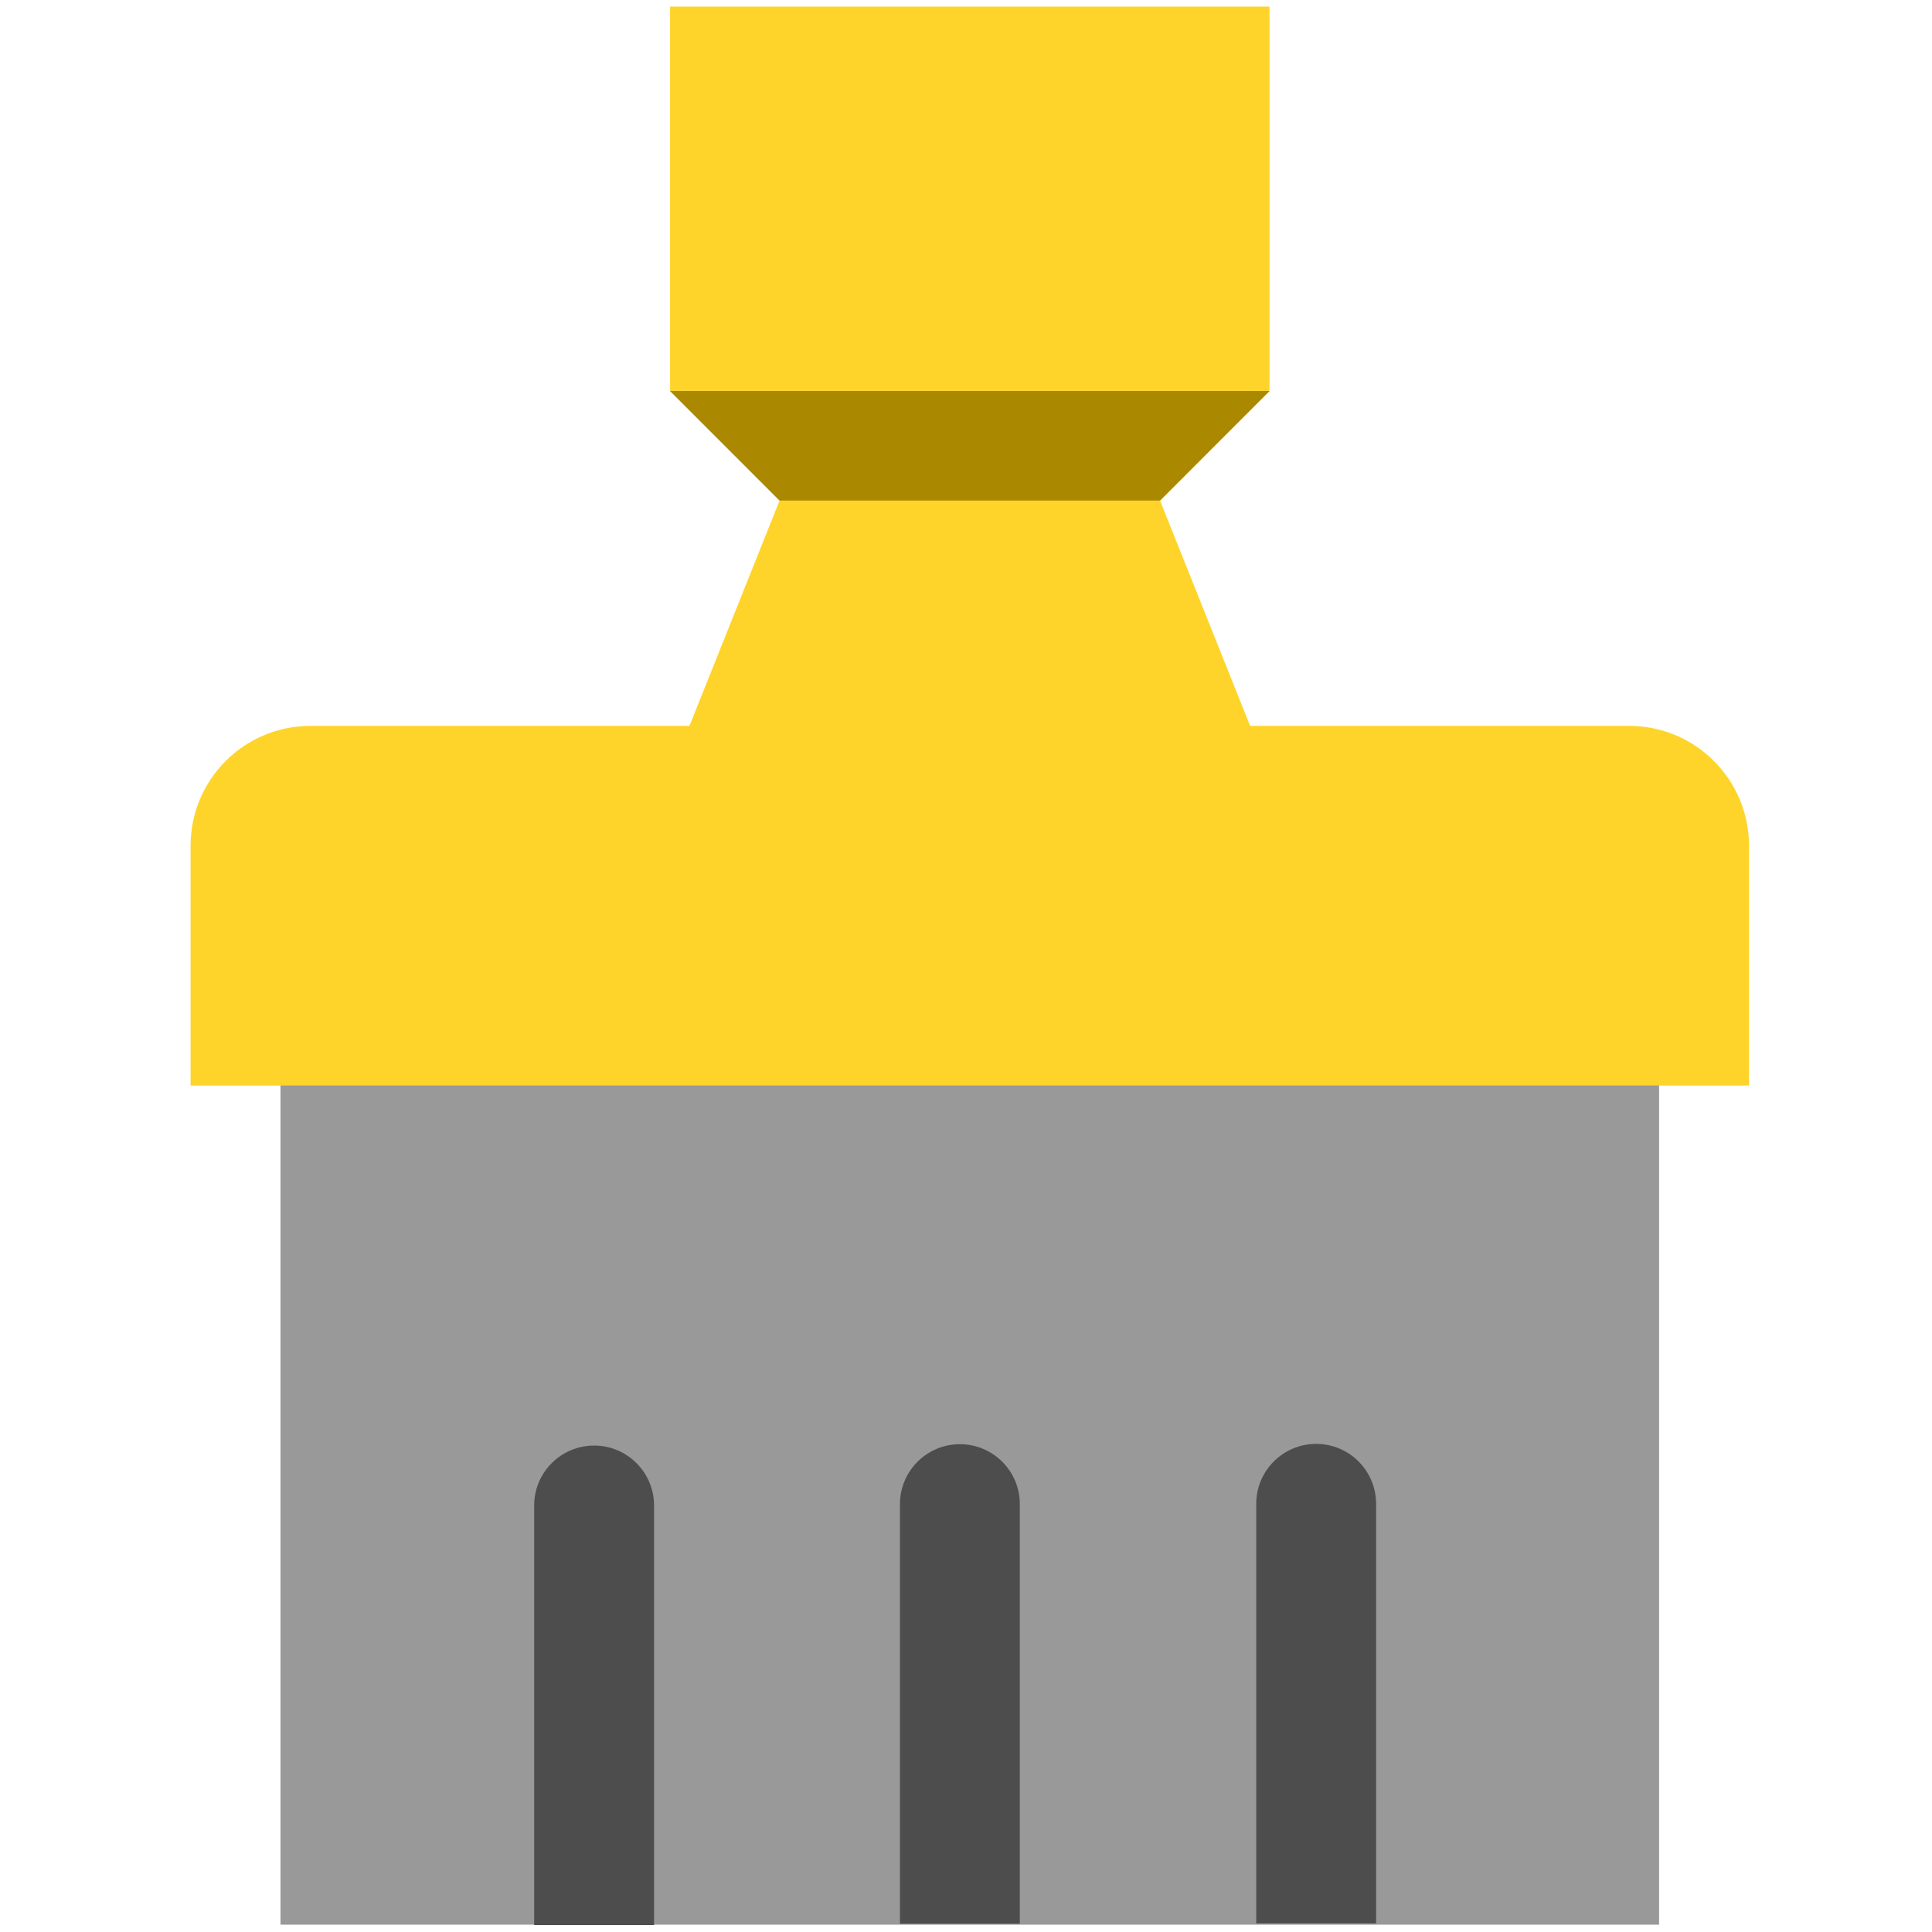
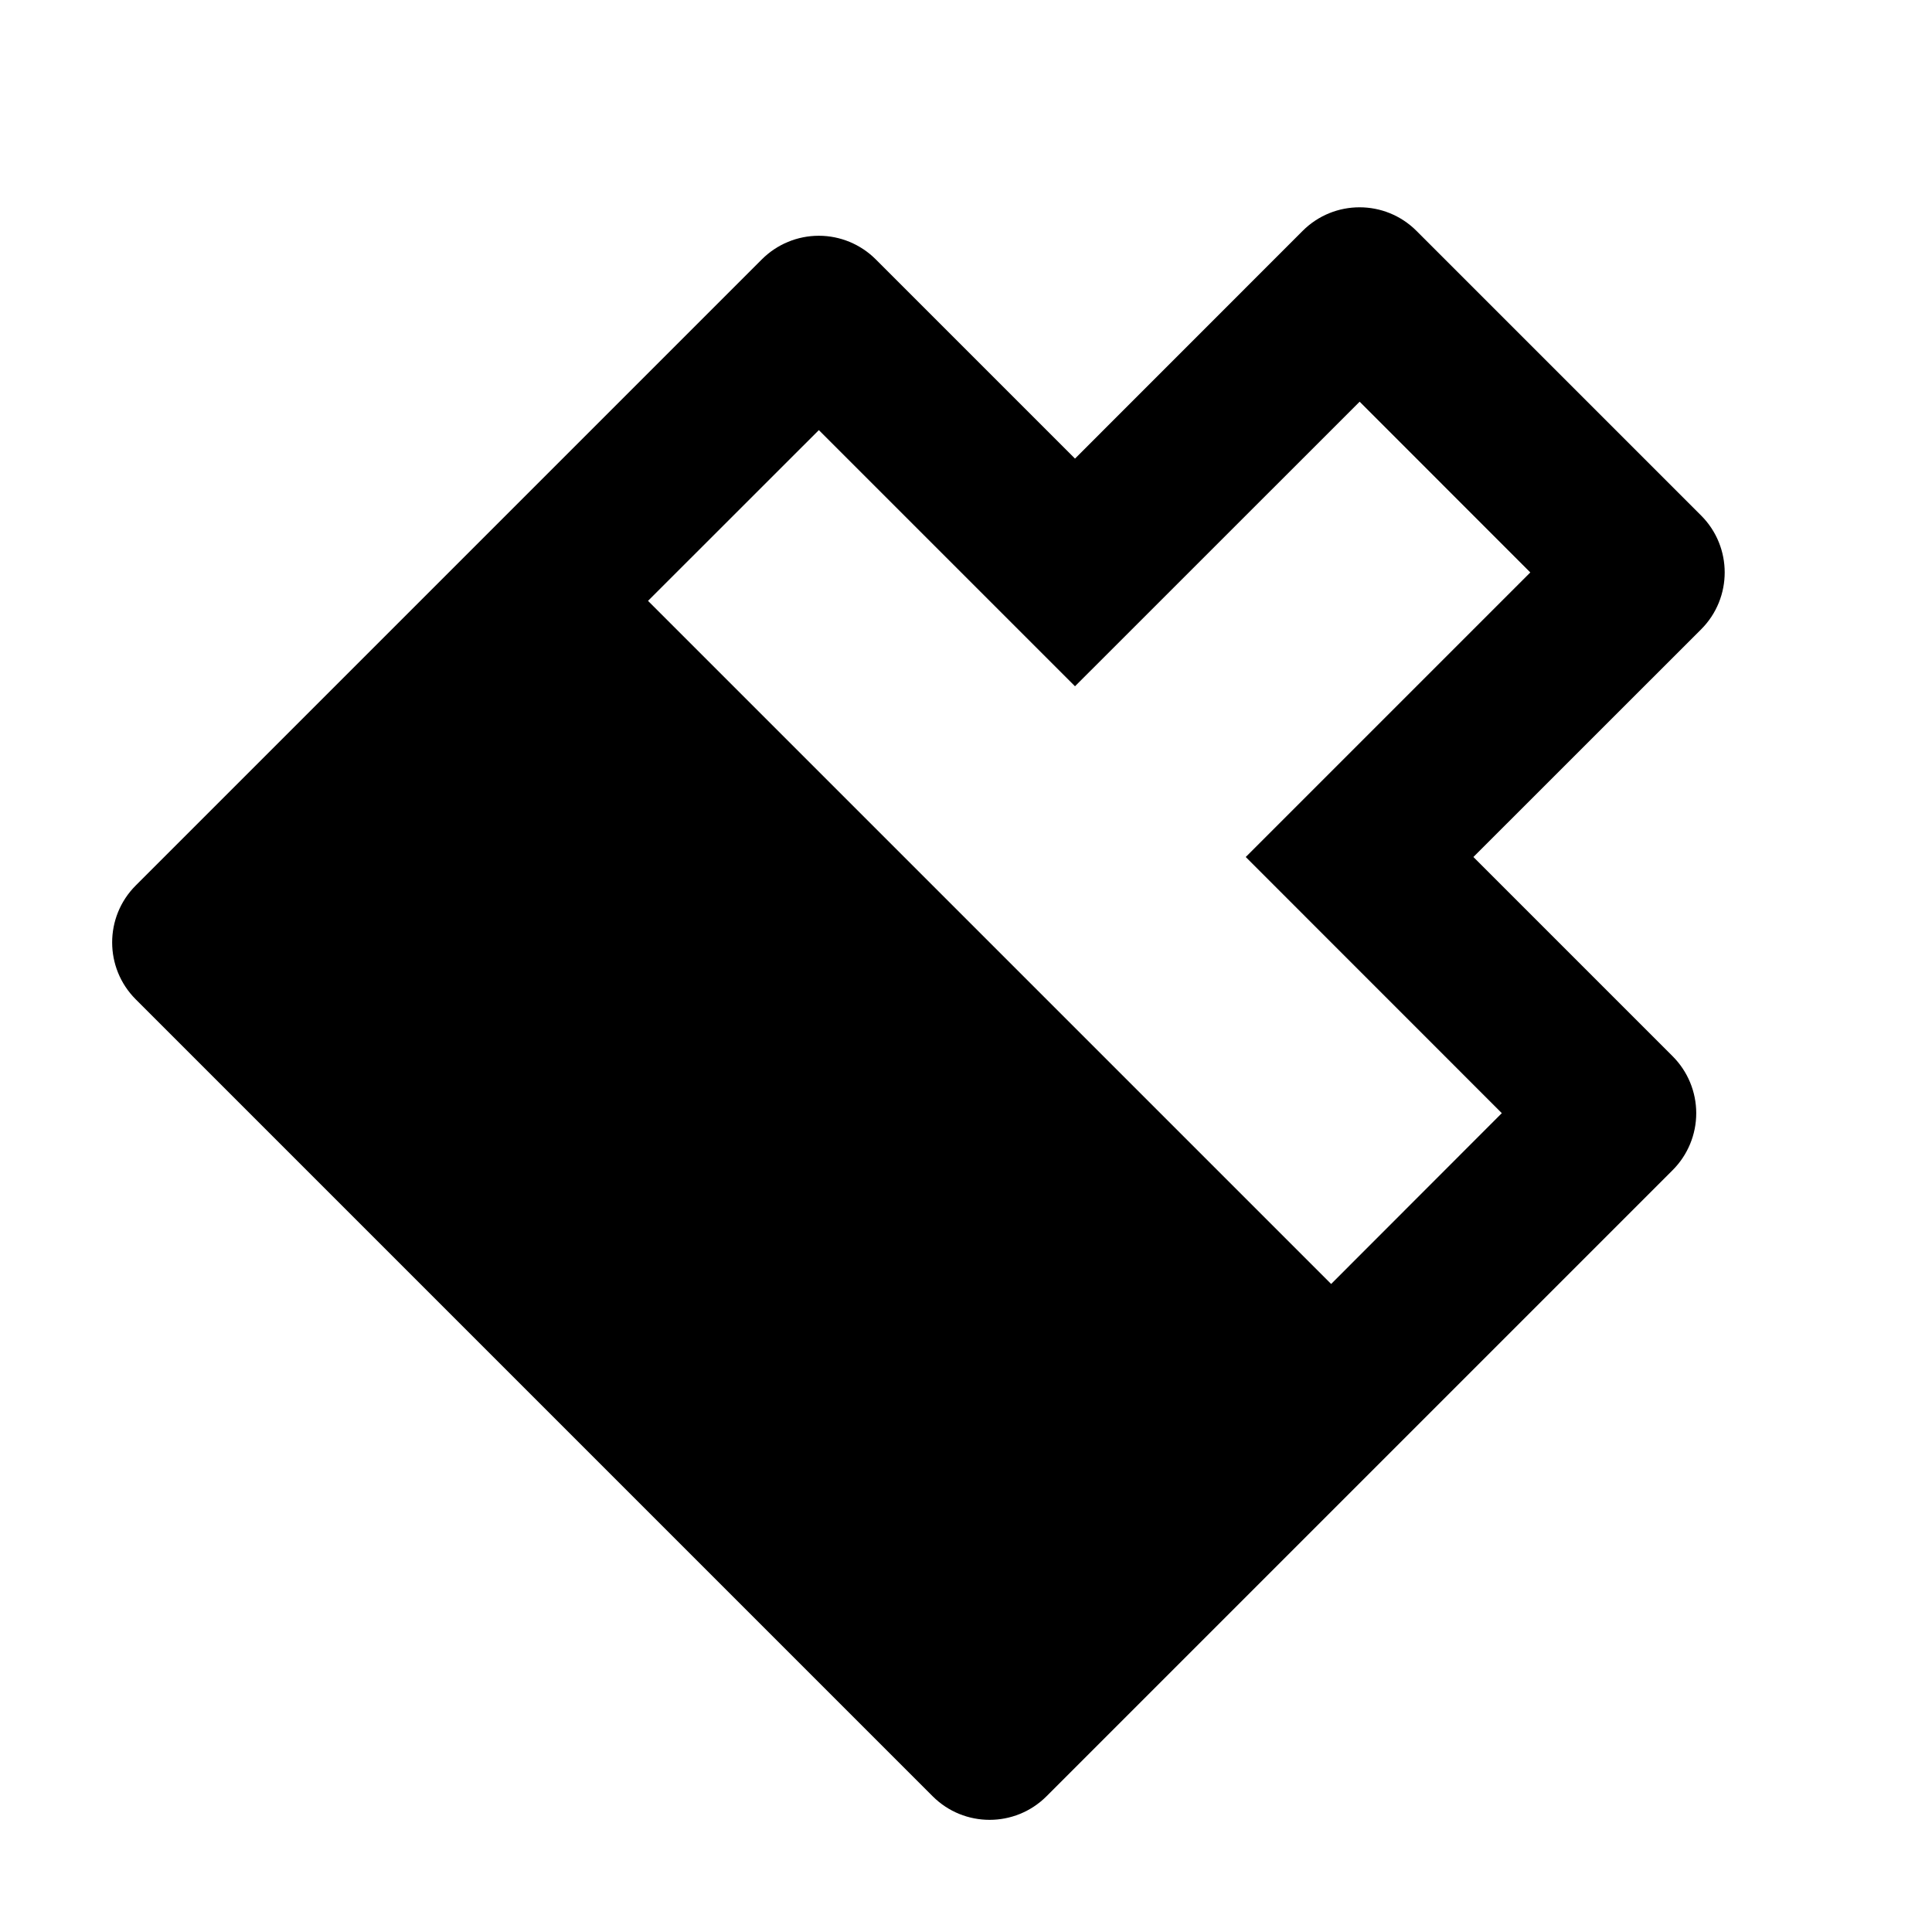
- <svg xmlns="http://www.w3.org/2000/svg" height="16" viewBox="-48 0 12 12.01" width="16" version="1.1" id="svg18">
-   <defs id="defs22" />
-   <g id="g34" transform="matrix(0.02317795,0,0,0.02317795,-46.82524,11.68609)">
-     <path style="fill:#999999" id="path2" d="M 24.328,-277.355 H 394.07 V 12.008 H 24.328 Z m 0,0" />
-     <g transform="translate(0,-502.4174)" style="fill:#bfc9d1" id="g12">
-       <path id="path4" d="M 124.518,514.533 H 92.365 V 402.002 c 0,-8.871 7.203,-16.074 16.078,-16.074 8.871,0 16.074,7.203 16.074,16.074 z m 0,0" style="fill:#4d4d4d" />
-       <path id="path6" d="M 222.617,514.166 H 190.469 V 401.635 c 0,-8.871 7.199,-16.074 16.074,-16.074 8.875,0 16.074,7.203 16.074,16.074 z m 0,0" style="fill:#4d4d4d" />
-       <path id="path6-9" d="M 318.172,514.087 H 286.024 V 401.555 c 0,-8.871 7.199,-16.074 16.074,-16.074 8.875,0 16.074,7.203 16.074,16.074 z m 0,0" style="fill:#4d4d4d;stroke-width:1" />
-     </g>
-     <path style="fill:#ffd42a" id="path14" d="M 418.188,-213.05 H 0.215 v -64.305 c 0,-17.766 14.387,-32.152 32.152,-32.152 H 134.012 l 24.164,-60.43 -29.355,-29.371 v -103.109 h 160.758 v 103.109 l -29.352,29.371 24.16,60.43 h 101.648 c 17.762,0 32.152,14.387 32.152,32.152 z m 0,0" />
-     <path style="fill:#aa8800" id="path16" d="m 158.176,-369.937 -29.355,-29.371 h 160.758 l -29.352,29.371 z m 0,0" />
+ <svg xmlns="http://www.w3.org/2000/svg" viewBox="0 0 24 24">
+   <g>
+     <path fill="none" d="M0 0h24v24H0z" />
+     <path d="M16.536 15.95l2.12-2.122-3.181-3.182 3.535-3.535-2.12-2.121-3.536 3.535-3.182-3.182L8.05 7.464l8.486 8.486zM13.354 5.697l2.828-2.829a1 1 0 0 1 1.414 0l3.536 3.536a1 1 0 0 1 0 1.414l-2.829 2.828 2.475 2.475a1 1 0 0 1 0 1.415L13 22.314a1 1 0 0 1-1.414 0l-9.9-9.9a1 1 0 0 1 0-1.414l7.778-7.778a1 1 0 0 1 1.415 0l2.475 2.475z" />
  </g>
</svg>
